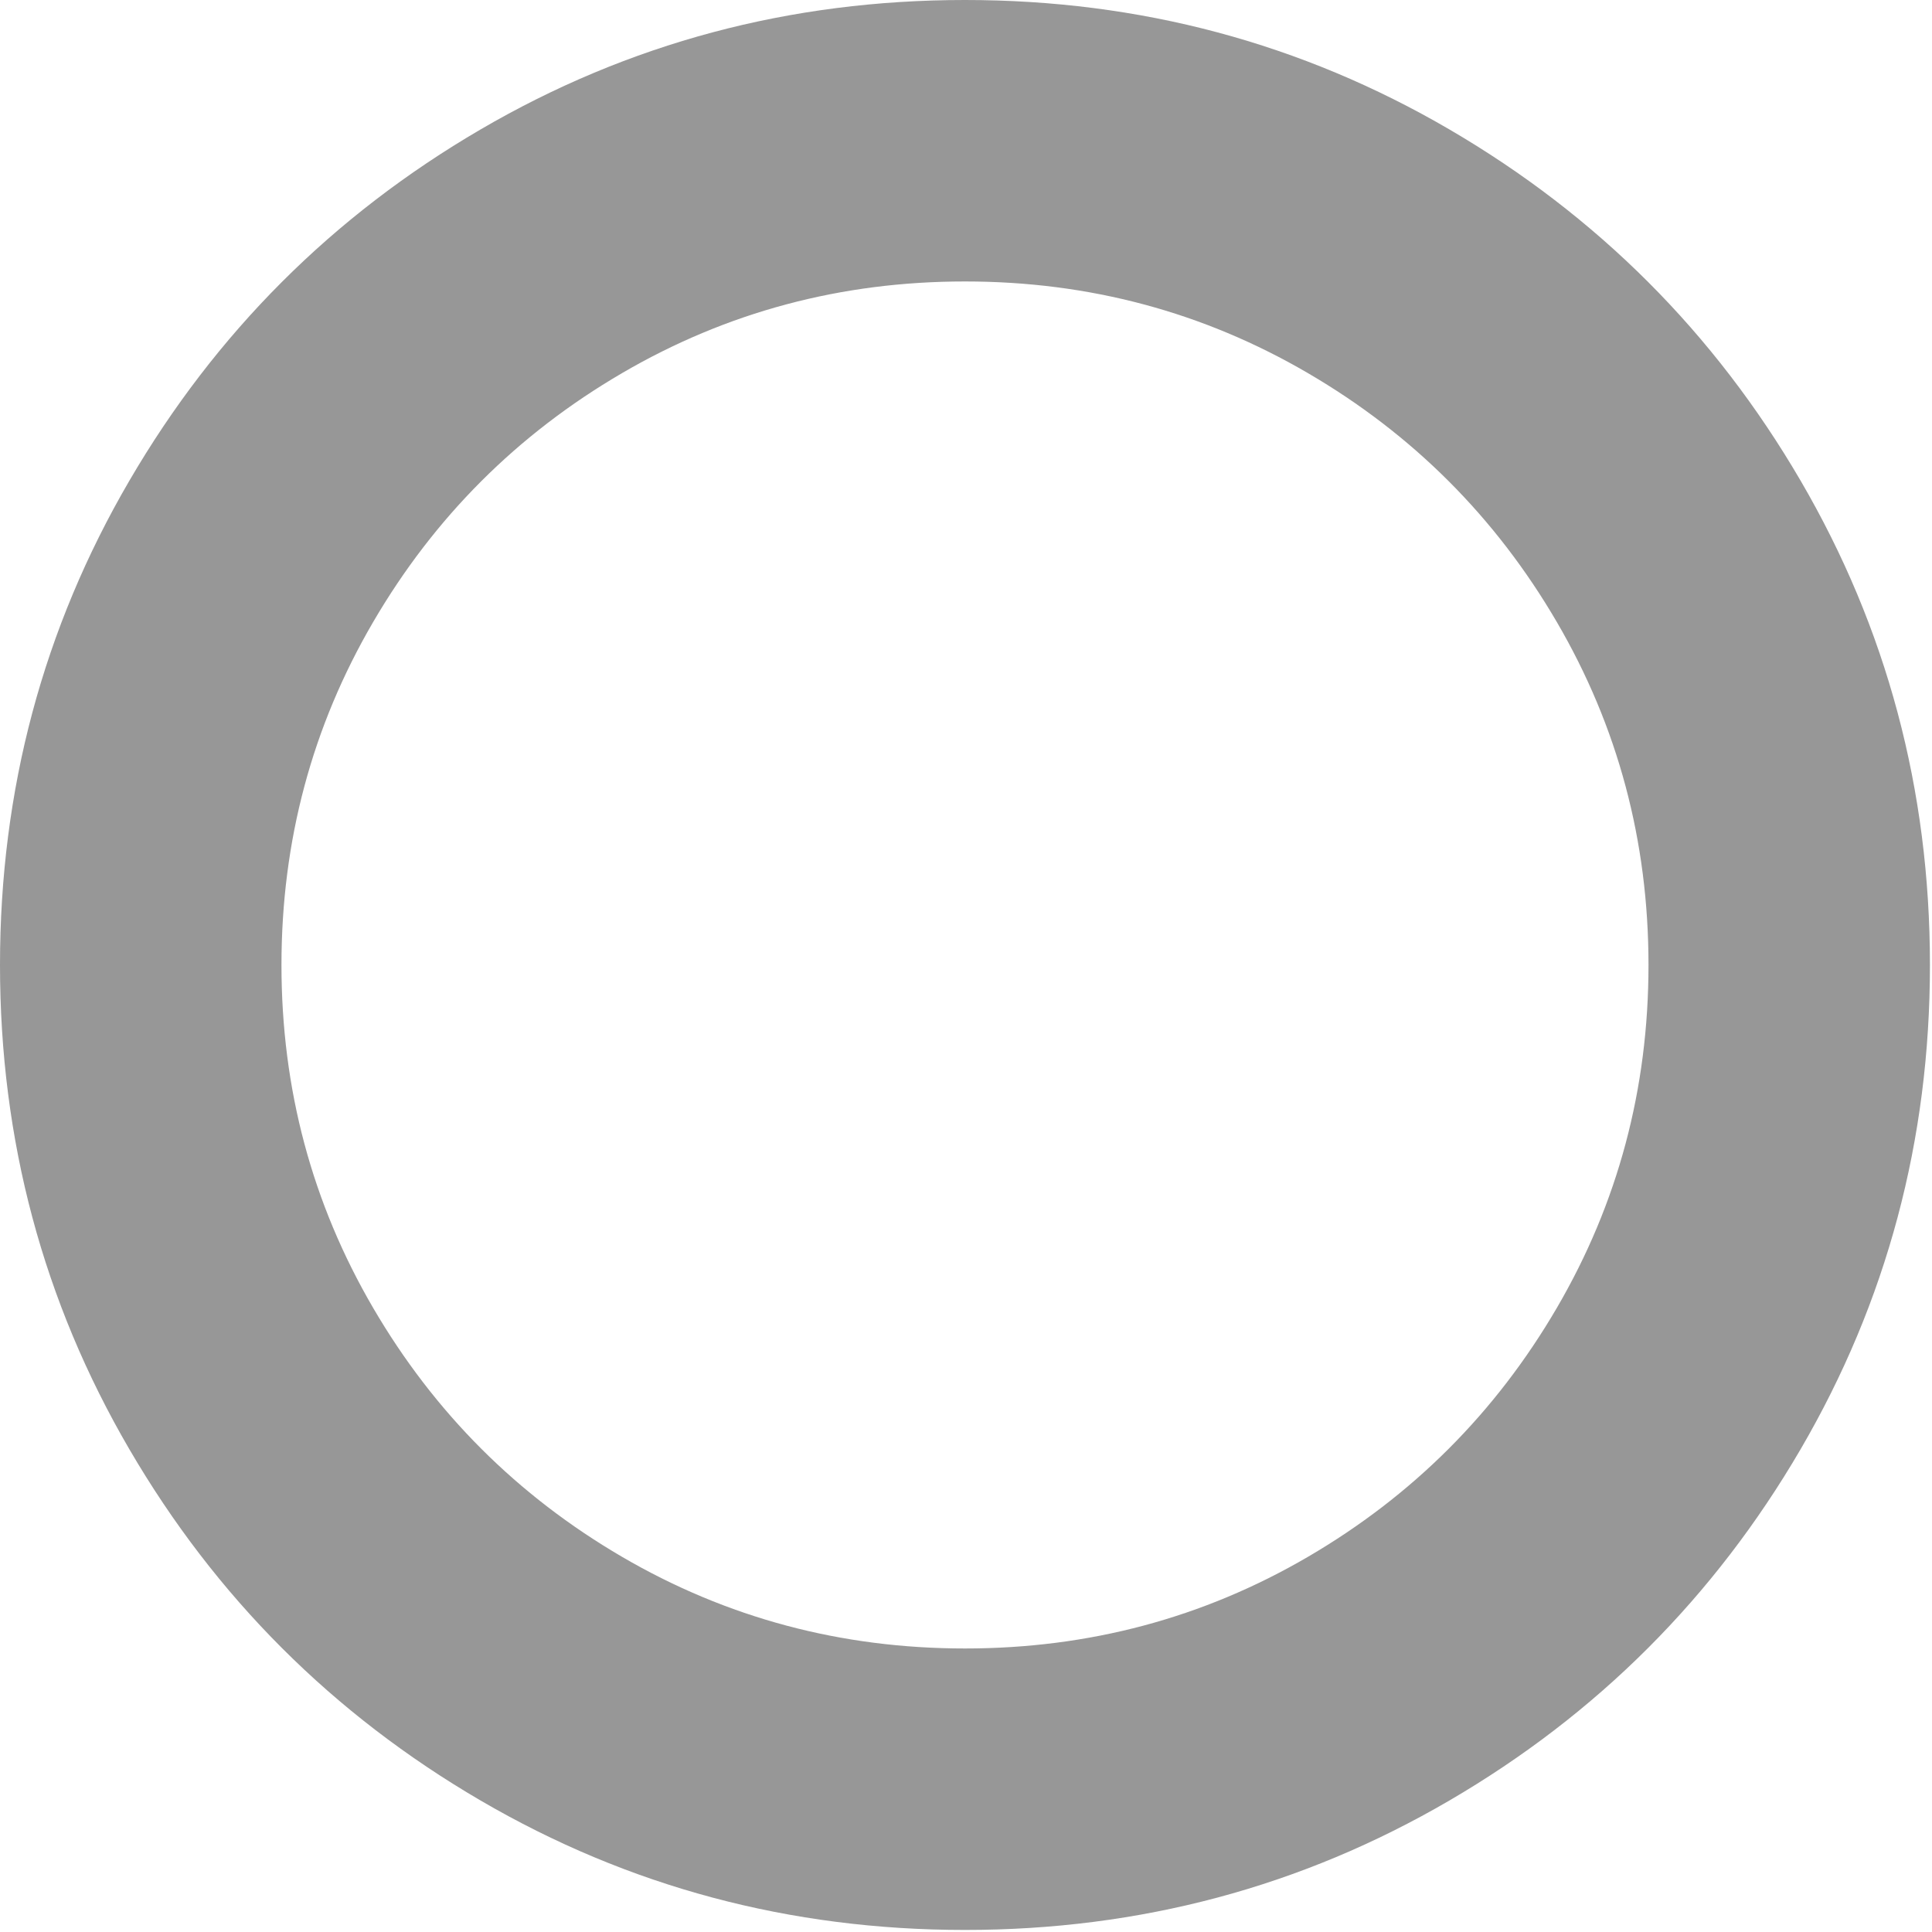
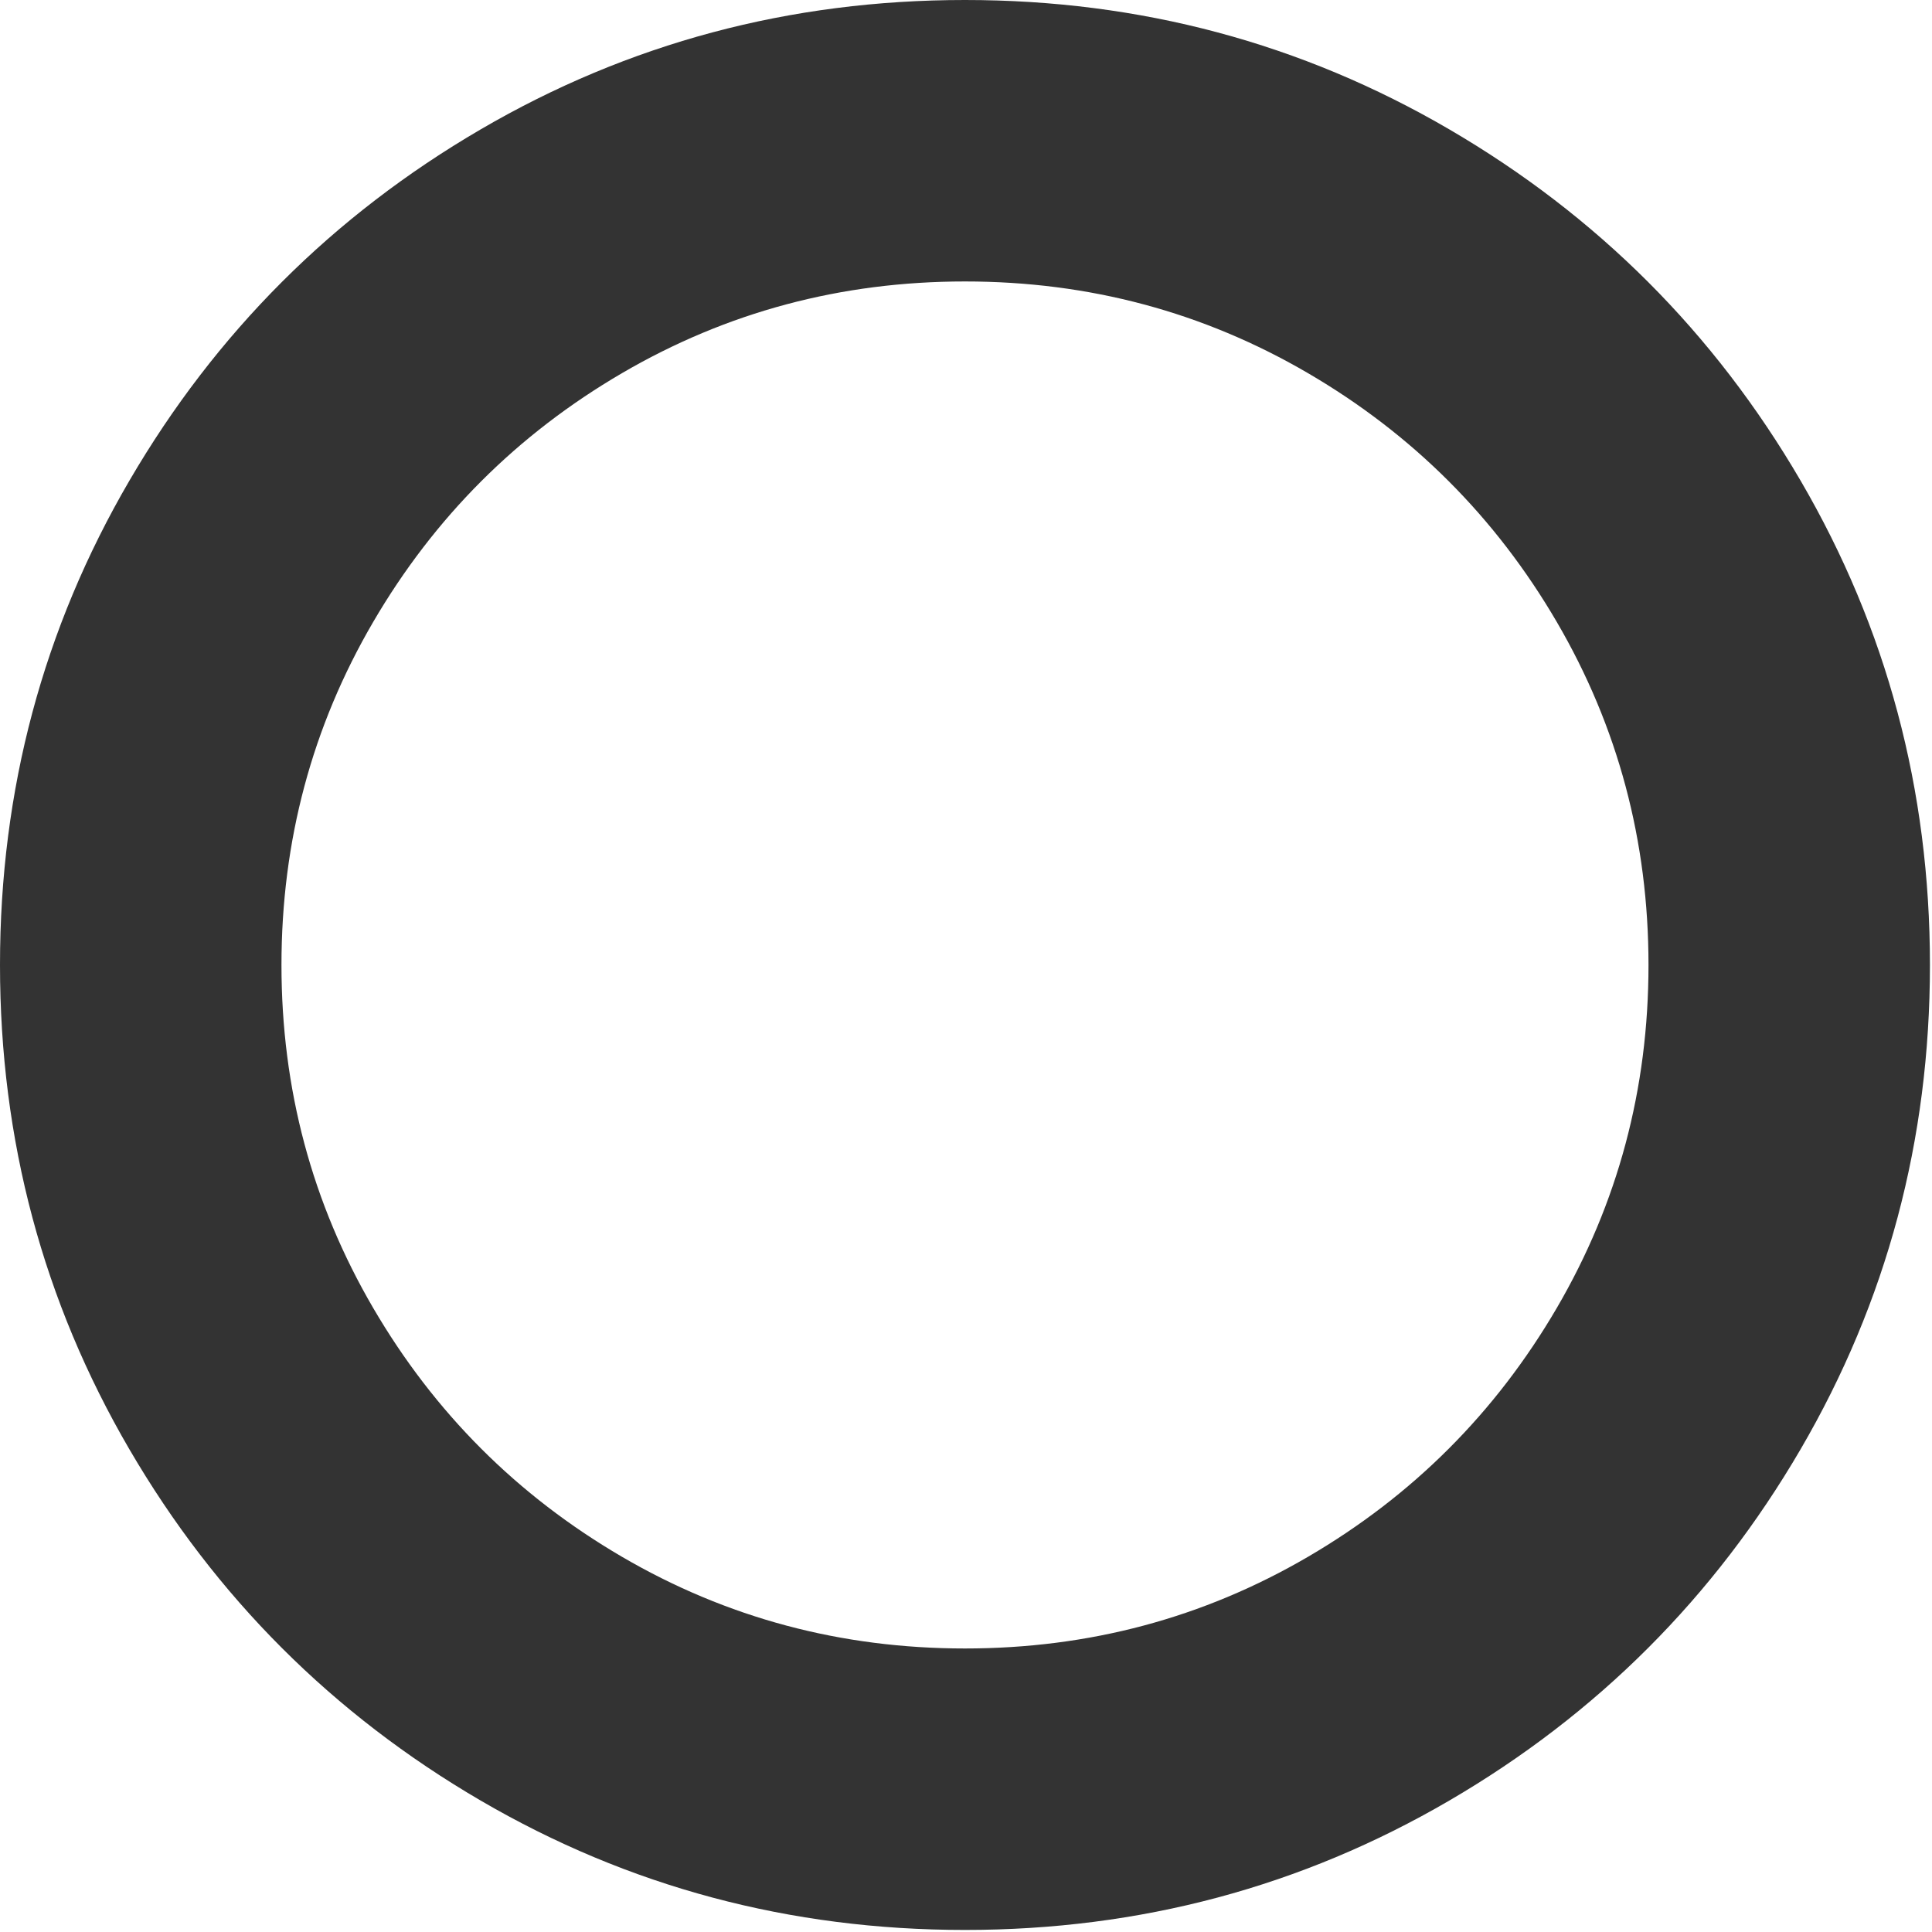
<svg xmlns="http://www.w3.org/2000/svg" width="439" height="439" viewBox="0 0 439 439" fill="none">
-   <path d="M409.133 109.203C389.525 75.611 362.928 49.014 329.335 29.407C295.736 9.801 259.058 0 219.273 0C179.492 0 142.803 9.801 109.21 29.407C75.615 49.011 49.018 75.608 29.41 109.203C9.801 142.8 0 179.489 0 219.267C0 259.047 9.804 295.73 29.407 329.329C49.014 362.921 75.611 389.518 109.206 409.127C142.803 428.732 179.489 438.534 219.269 438.534C259.049 438.534 295.739 428.732 329.334 409.127C362.927 389.525 389.523 362.921 409.129 329.329C428.732 295.733 438.532 259.045 438.532 219.267C438.533 179.485 428.732 142.795 409.133 109.203ZM353.742 297.208C339.848 320.999 321.006 339.841 297.215 353.742C273.424 367.636 247.444 374.576 219.27 374.576C191.103 374.576 165.121 367.636 141.327 353.742C117.536 339.841 98.694 320.999 84.8 297.208C70.903 273.417 63.957 247.436 63.957 219.267C63.957 191.096 70.906 165.115 84.8 141.324C98.691 117.533 117.538 98.687 141.327 84.794C165.118 70.899 191.099 63.954 219.27 63.954C247.443 63.954 273.424 70.899 297.215 84.794C321.006 98.688 339.849 117.533 353.742 141.324C367.637 165.115 374.58 191.096 374.58 219.267C374.58 247.436 367.637 273.417 353.742 297.208Z" fill="#979797" />
+   <path d="M409.133 109.203C389.525 75.611 362.928 49.014 329.335 29.407C295.736 9.801 259.058 0 219.273 0C179.492 0 142.803 9.801 109.21 29.407C75.615 49.011 49.018 75.608 29.41 109.203C9.801 142.8 0 179.489 0 219.267C0 259.047 9.804 295.73 29.407 329.329C49.014 362.921 75.611 389.518 109.206 409.127C142.803 428.732 179.489 438.534 219.269 438.534C259.049 438.534 295.739 428.732 329.334 409.127C362.927 389.525 389.523 362.921 409.129 329.329C428.732 295.733 438.532 259.045 438.532 219.267C438.533 179.485 428.732 142.795 409.133 109.203ZM353.742 297.208C339.848 320.999 321.006 339.841 297.215 353.742C273.424 367.636 247.444 374.576 219.27 374.576C191.103 374.576 165.121 367.636 141.327 353.742C117.536 339.841 98.694 320.999 84.8 297.208C70.903 273.417 63.957 247.436 63.957 219.267C63.957 191.096 70.906 165.115 84.8 141.324C98.691 117.533 117.538 98.687 141.327 84.794C165.118 70.899 191.099 63.954 219.27 63.954C247.443 63.954 273.424 70.899 297.215 84.794C321.006 98.688 339.849 117.533 353.742 141.324C367.637 165.115 374.58 191.096 374.58 219.267C374.58 247.436 367.637 273.417 353.742 297.208Z" fill="#333333" />
</svg>
